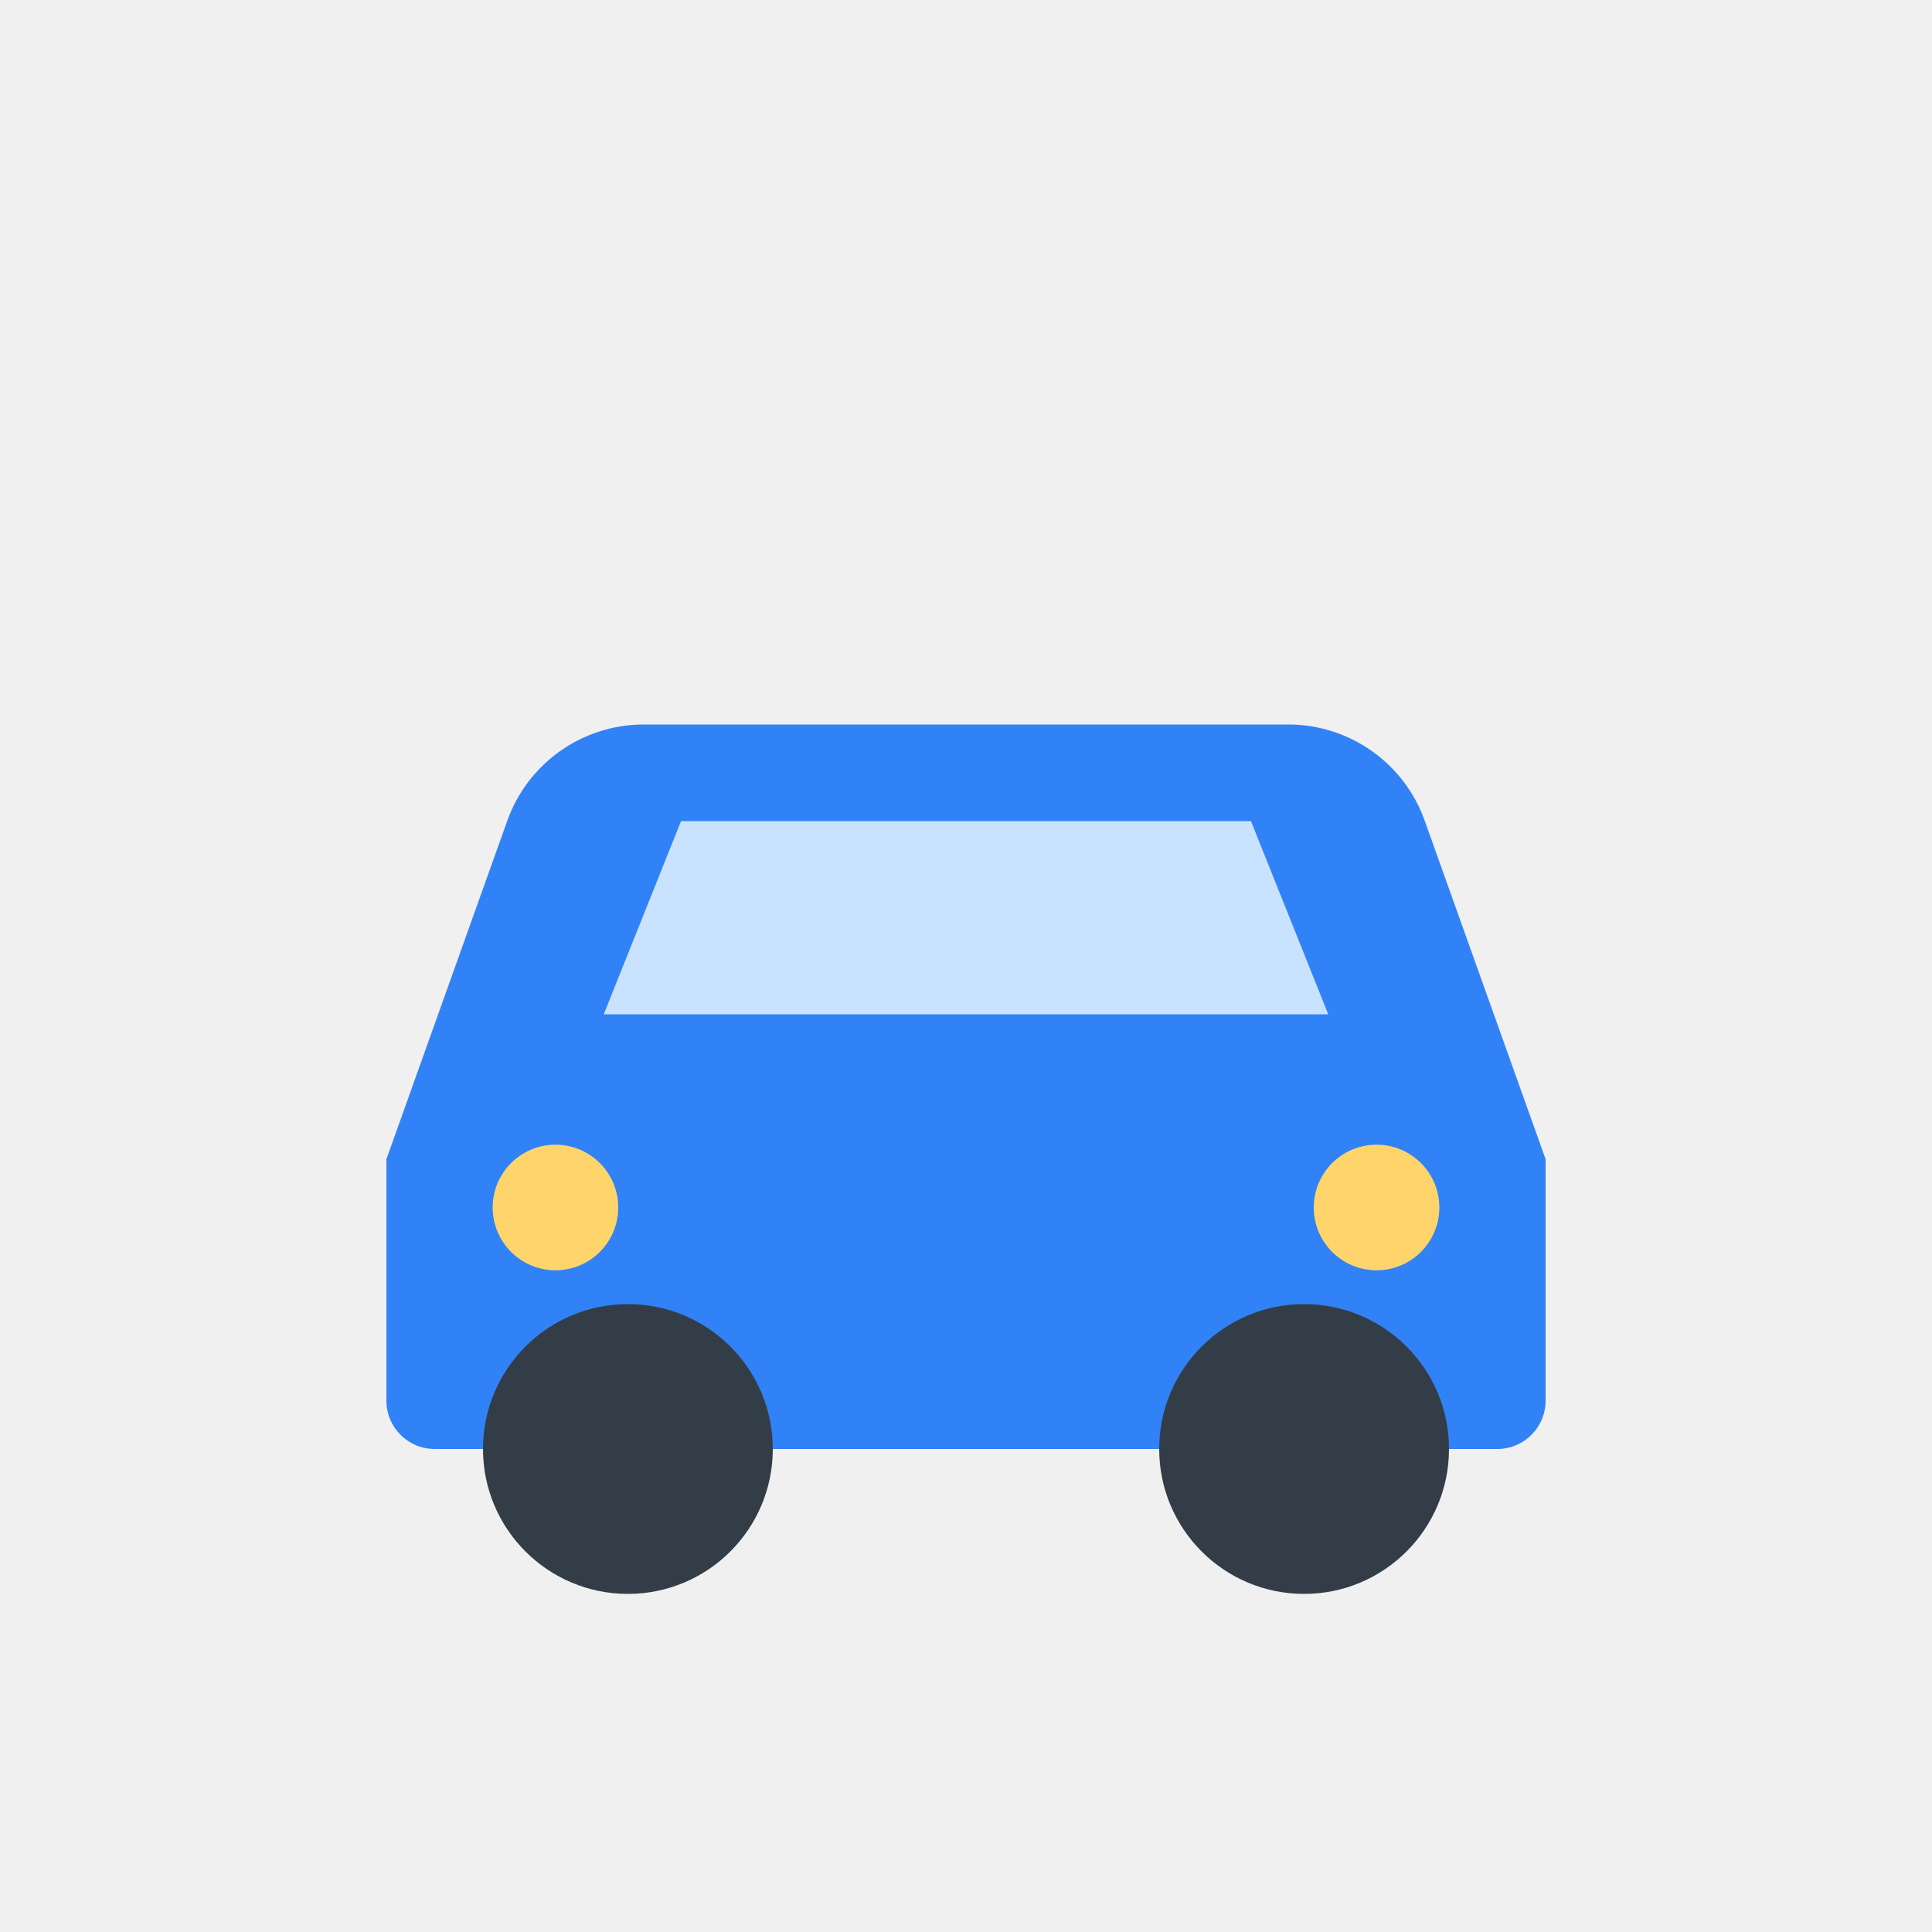
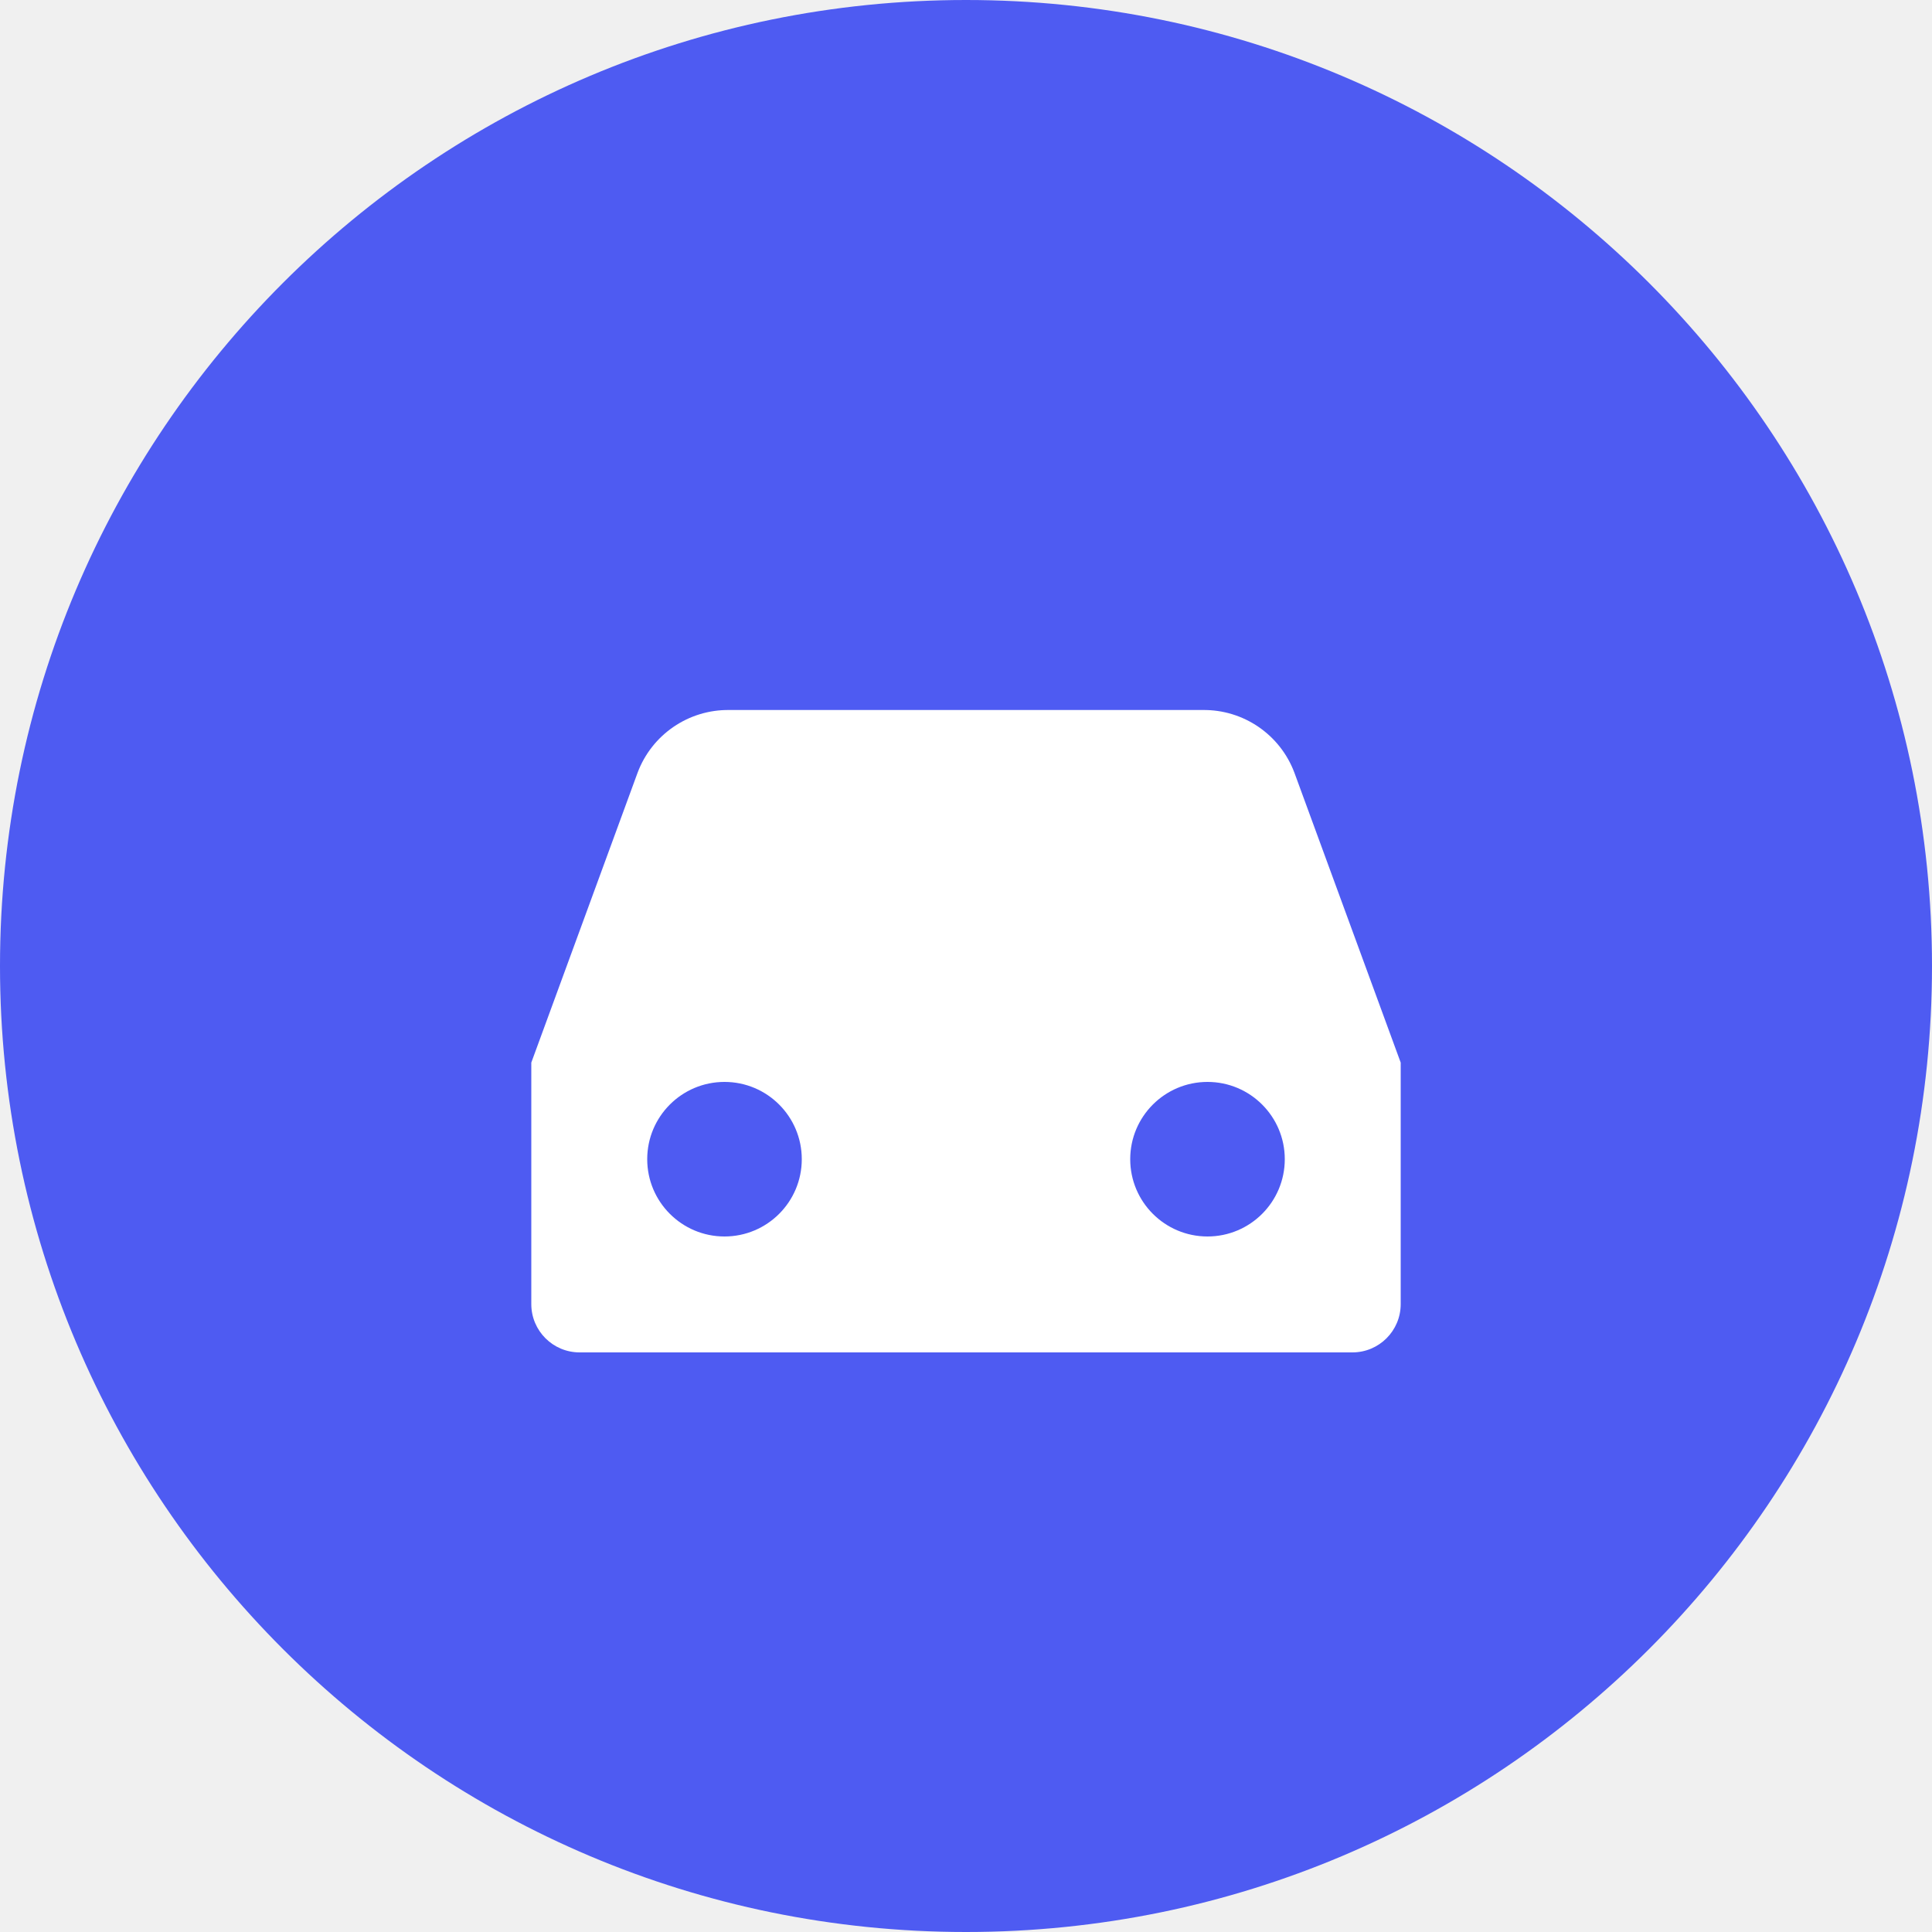
<svg xmlns="http://www.w3.org/2000/svg" viewBox="0 0 40 40">
-   <path d="M8 24l2.5-7a3 3 0 0 1 2.8-2h13.4a3 3 0 0 1 2.8 2L32 24v5a1 1 0 0 1-1 1H9a1 1 0 0 1-1-1z" fill="#3182f6" />
-   <path d="M12.5 21l1.6-4h11.8l1.6 4z" fill="#c9e2ff" />
-   <circle cx="13" cy="30" r="3" fill="#333d48" />
-   <circle cx="27" cy="30" r="3" fill="#333d48" />
-   <circle cx="11.5" cy="25" r="1.3" fill="#ffd56b" />
-   <circle cx="28.5" cy="25" r="1.3" fill="#ffd56b" />
+   <circle cx="20" cy="20" r="20" fill="#4e5bf2" />
+   <path d="M11 22l2.2-6a2 2 0 0 1 1.9-1.3h9.8a2 2 0 0 1 1.9 1.3L29 22v5a1 1 0 0 1-1 1h-16a1 1 0 0 1-1-1z" fill="#fff" />
+   <circle cx="15" cy="24" r="1.6" fill="#4e5bf2" />
+   <circle cx="25" cy="24" r="1.6" fill="#4e5bf2" />
</svg>
